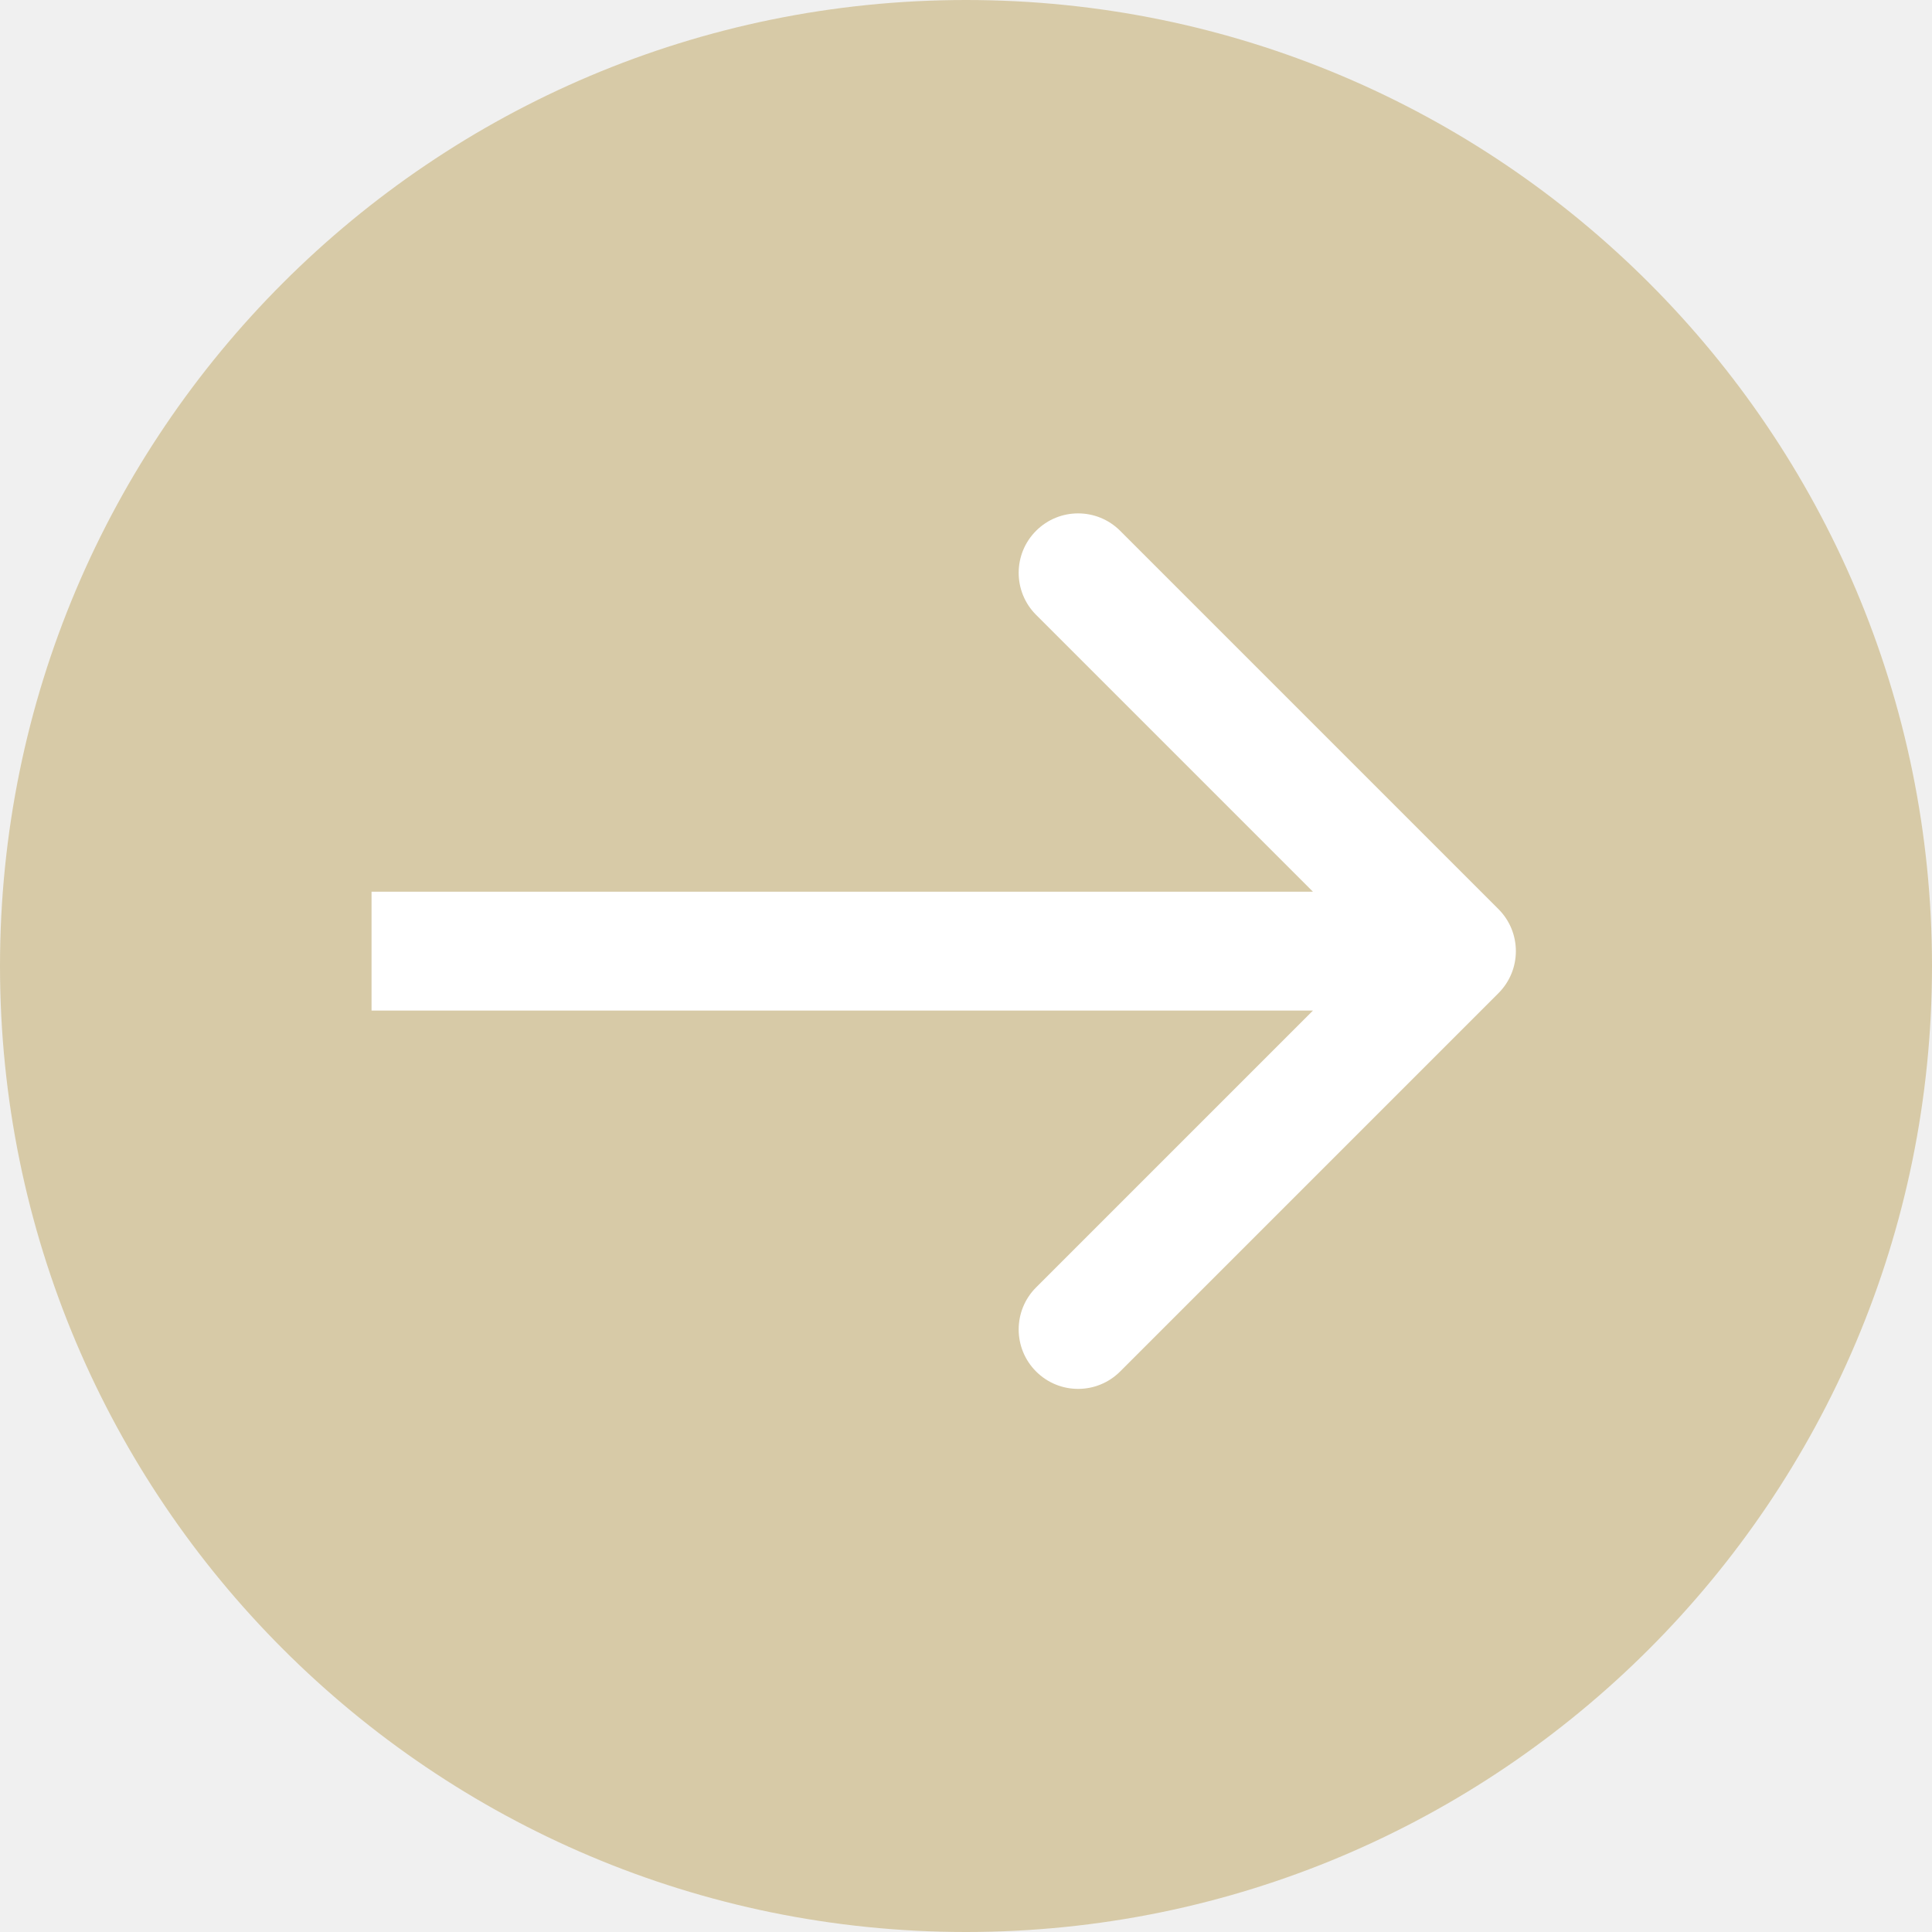
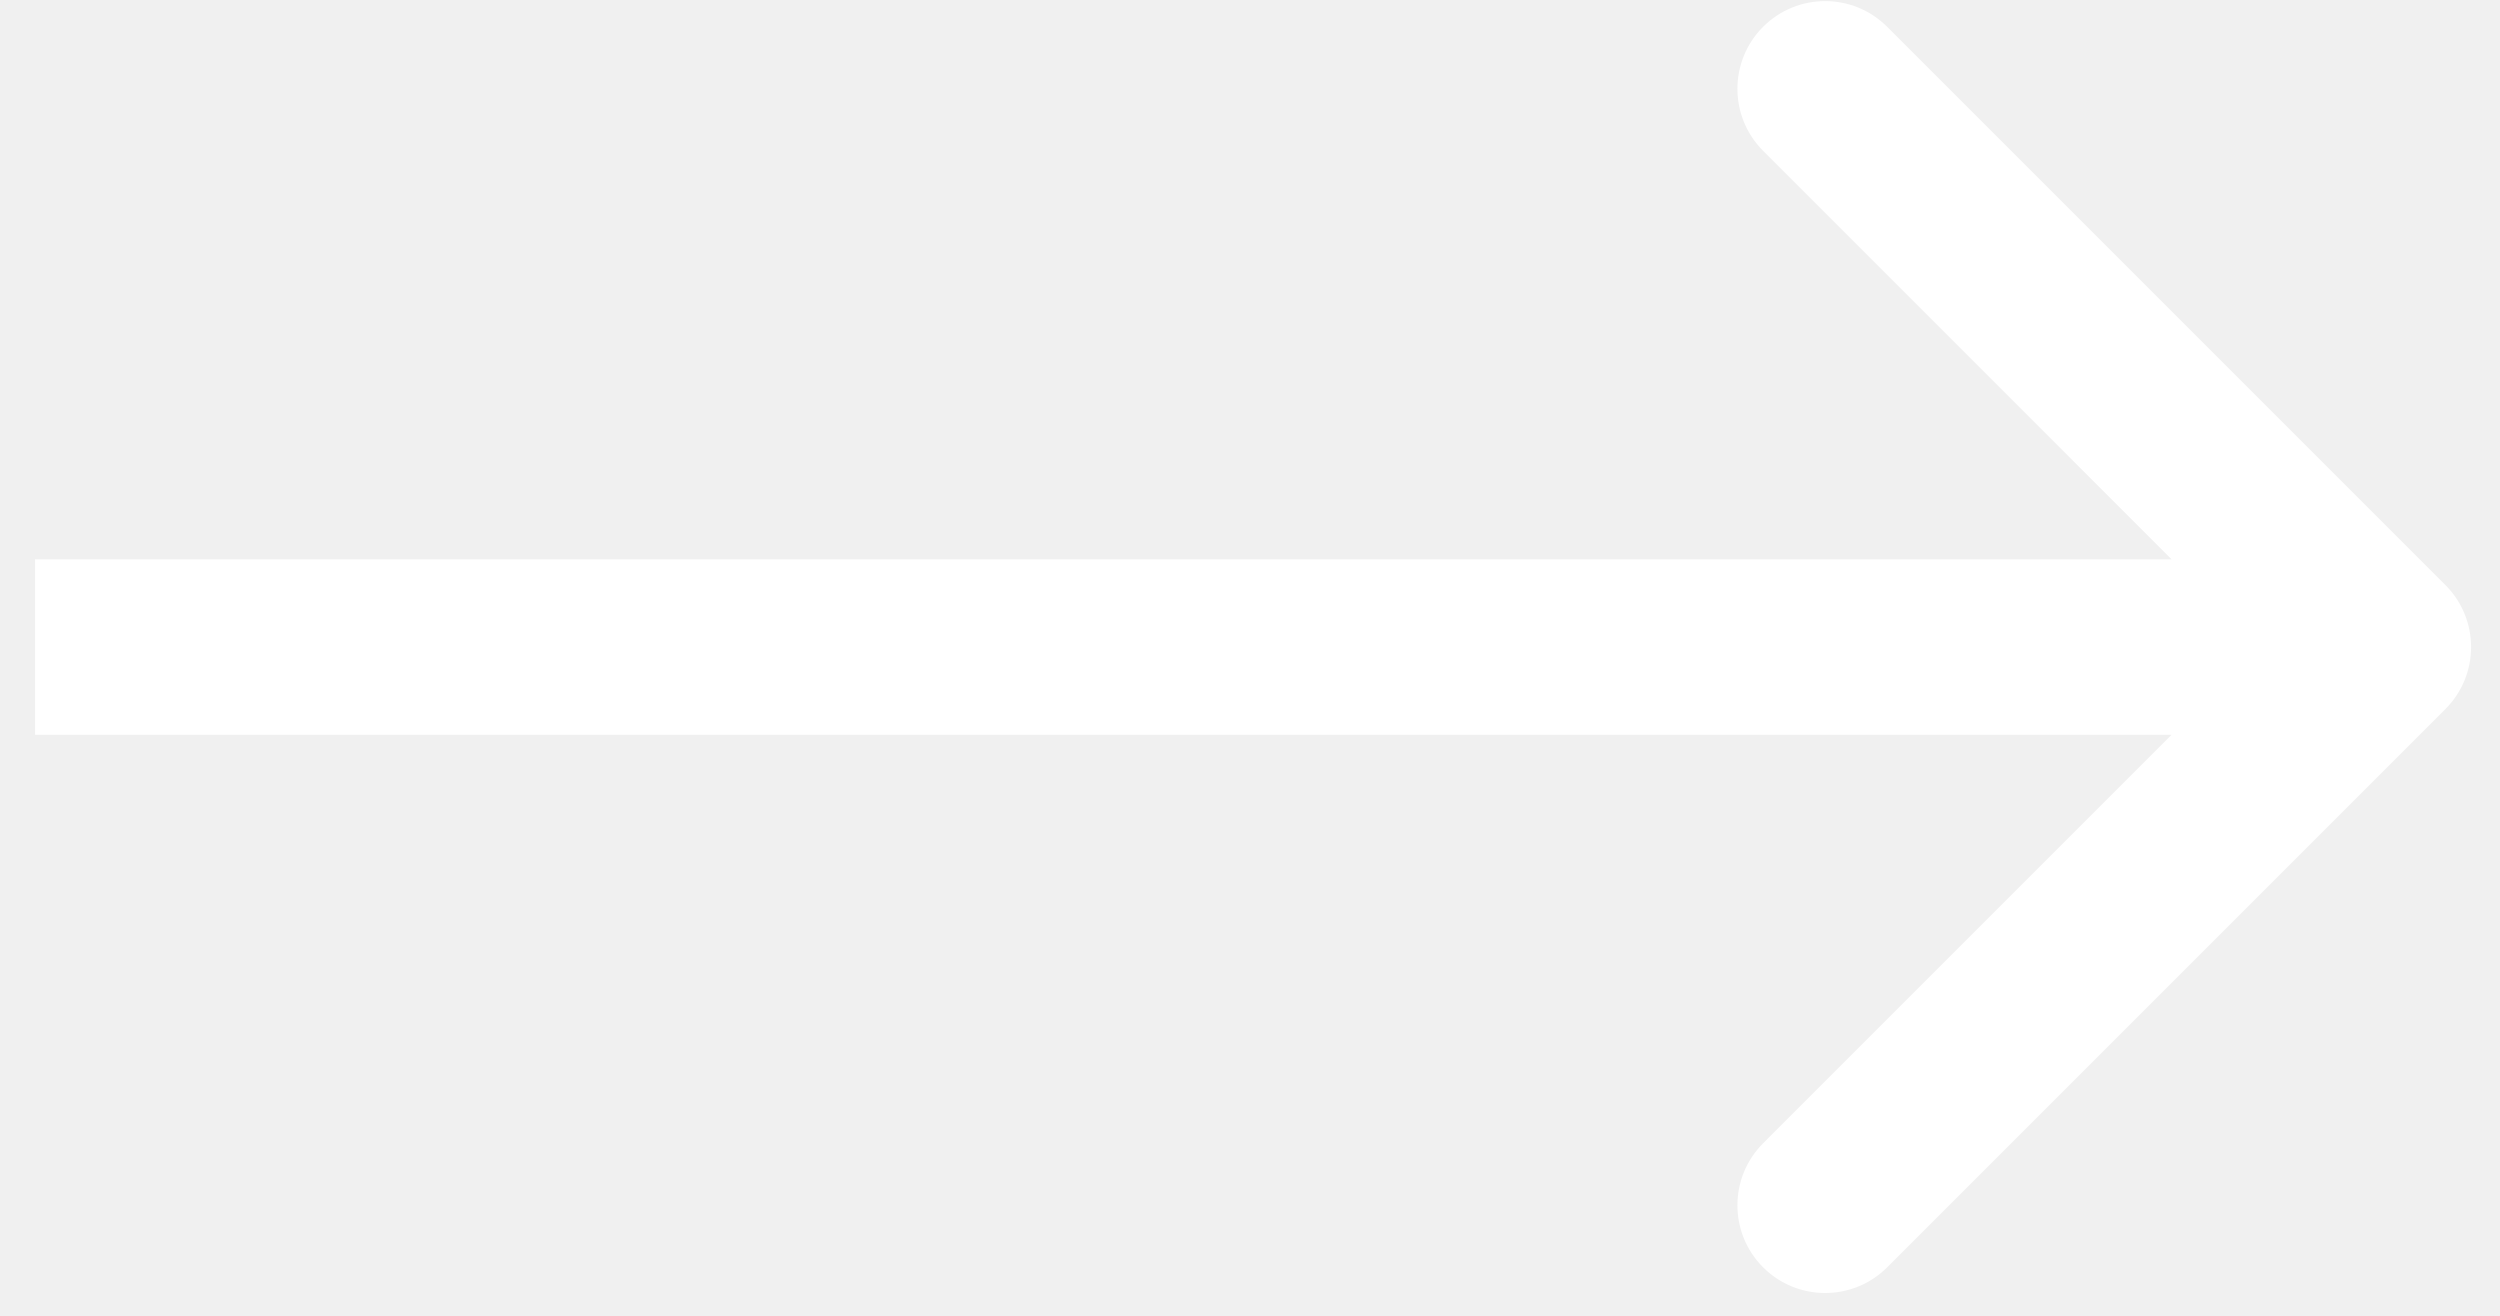
- <svg xmlns="http://www.w3.org/2000/svg" width="65" height="65" viewBox="0 0 65 65" fill="none">
-   <circle cx="32.5" cy="32.5" r="32.5" fill="#B8994A" fill-opacity="0.43" />
-   <path d="M50.414 33.414C51.195 32.633 51.195 31.367 50.414 30.586L37.686 17.858C36.905 17.077 35.639 17.077 34.858 17.858C34.077 18.639 34.077 19.905 34.858 20.686L46.172 32L34.858 43.314C34.077 44.095 34.077 45.361 34.858 46.142C35.639 46.923 36.905 46.923 37.686 46.142L50.414 33.414ZM12.5 34L49 34V30L12.5 30V34Z" fill="white" />
+ <svg xmlns="http://www.w3.org/2000/svg" width="57" height="30" viewBox="0 0 57 30" fill="none">
+   <path d="M55.755 16.167C56.536 15.386 56.536 14.12 55.755 13.339L43.027 0.611C42.246 -0.17 40.98 -0.17 40.199 0.611C39.418 1.392 39.418 2.658 40.199 3.439L51.512 14.753L40.199 26.067C39.418 26.848 39.418 28.114 40.199 28.895C40.98 29.676 42.246 29.676 43.027 28.895L55.755 16.167ZM0.799 16.753L54.341 16.753V12.753L0.799 12.753L0.799 16.753Z" fill="white" />
</svg>
